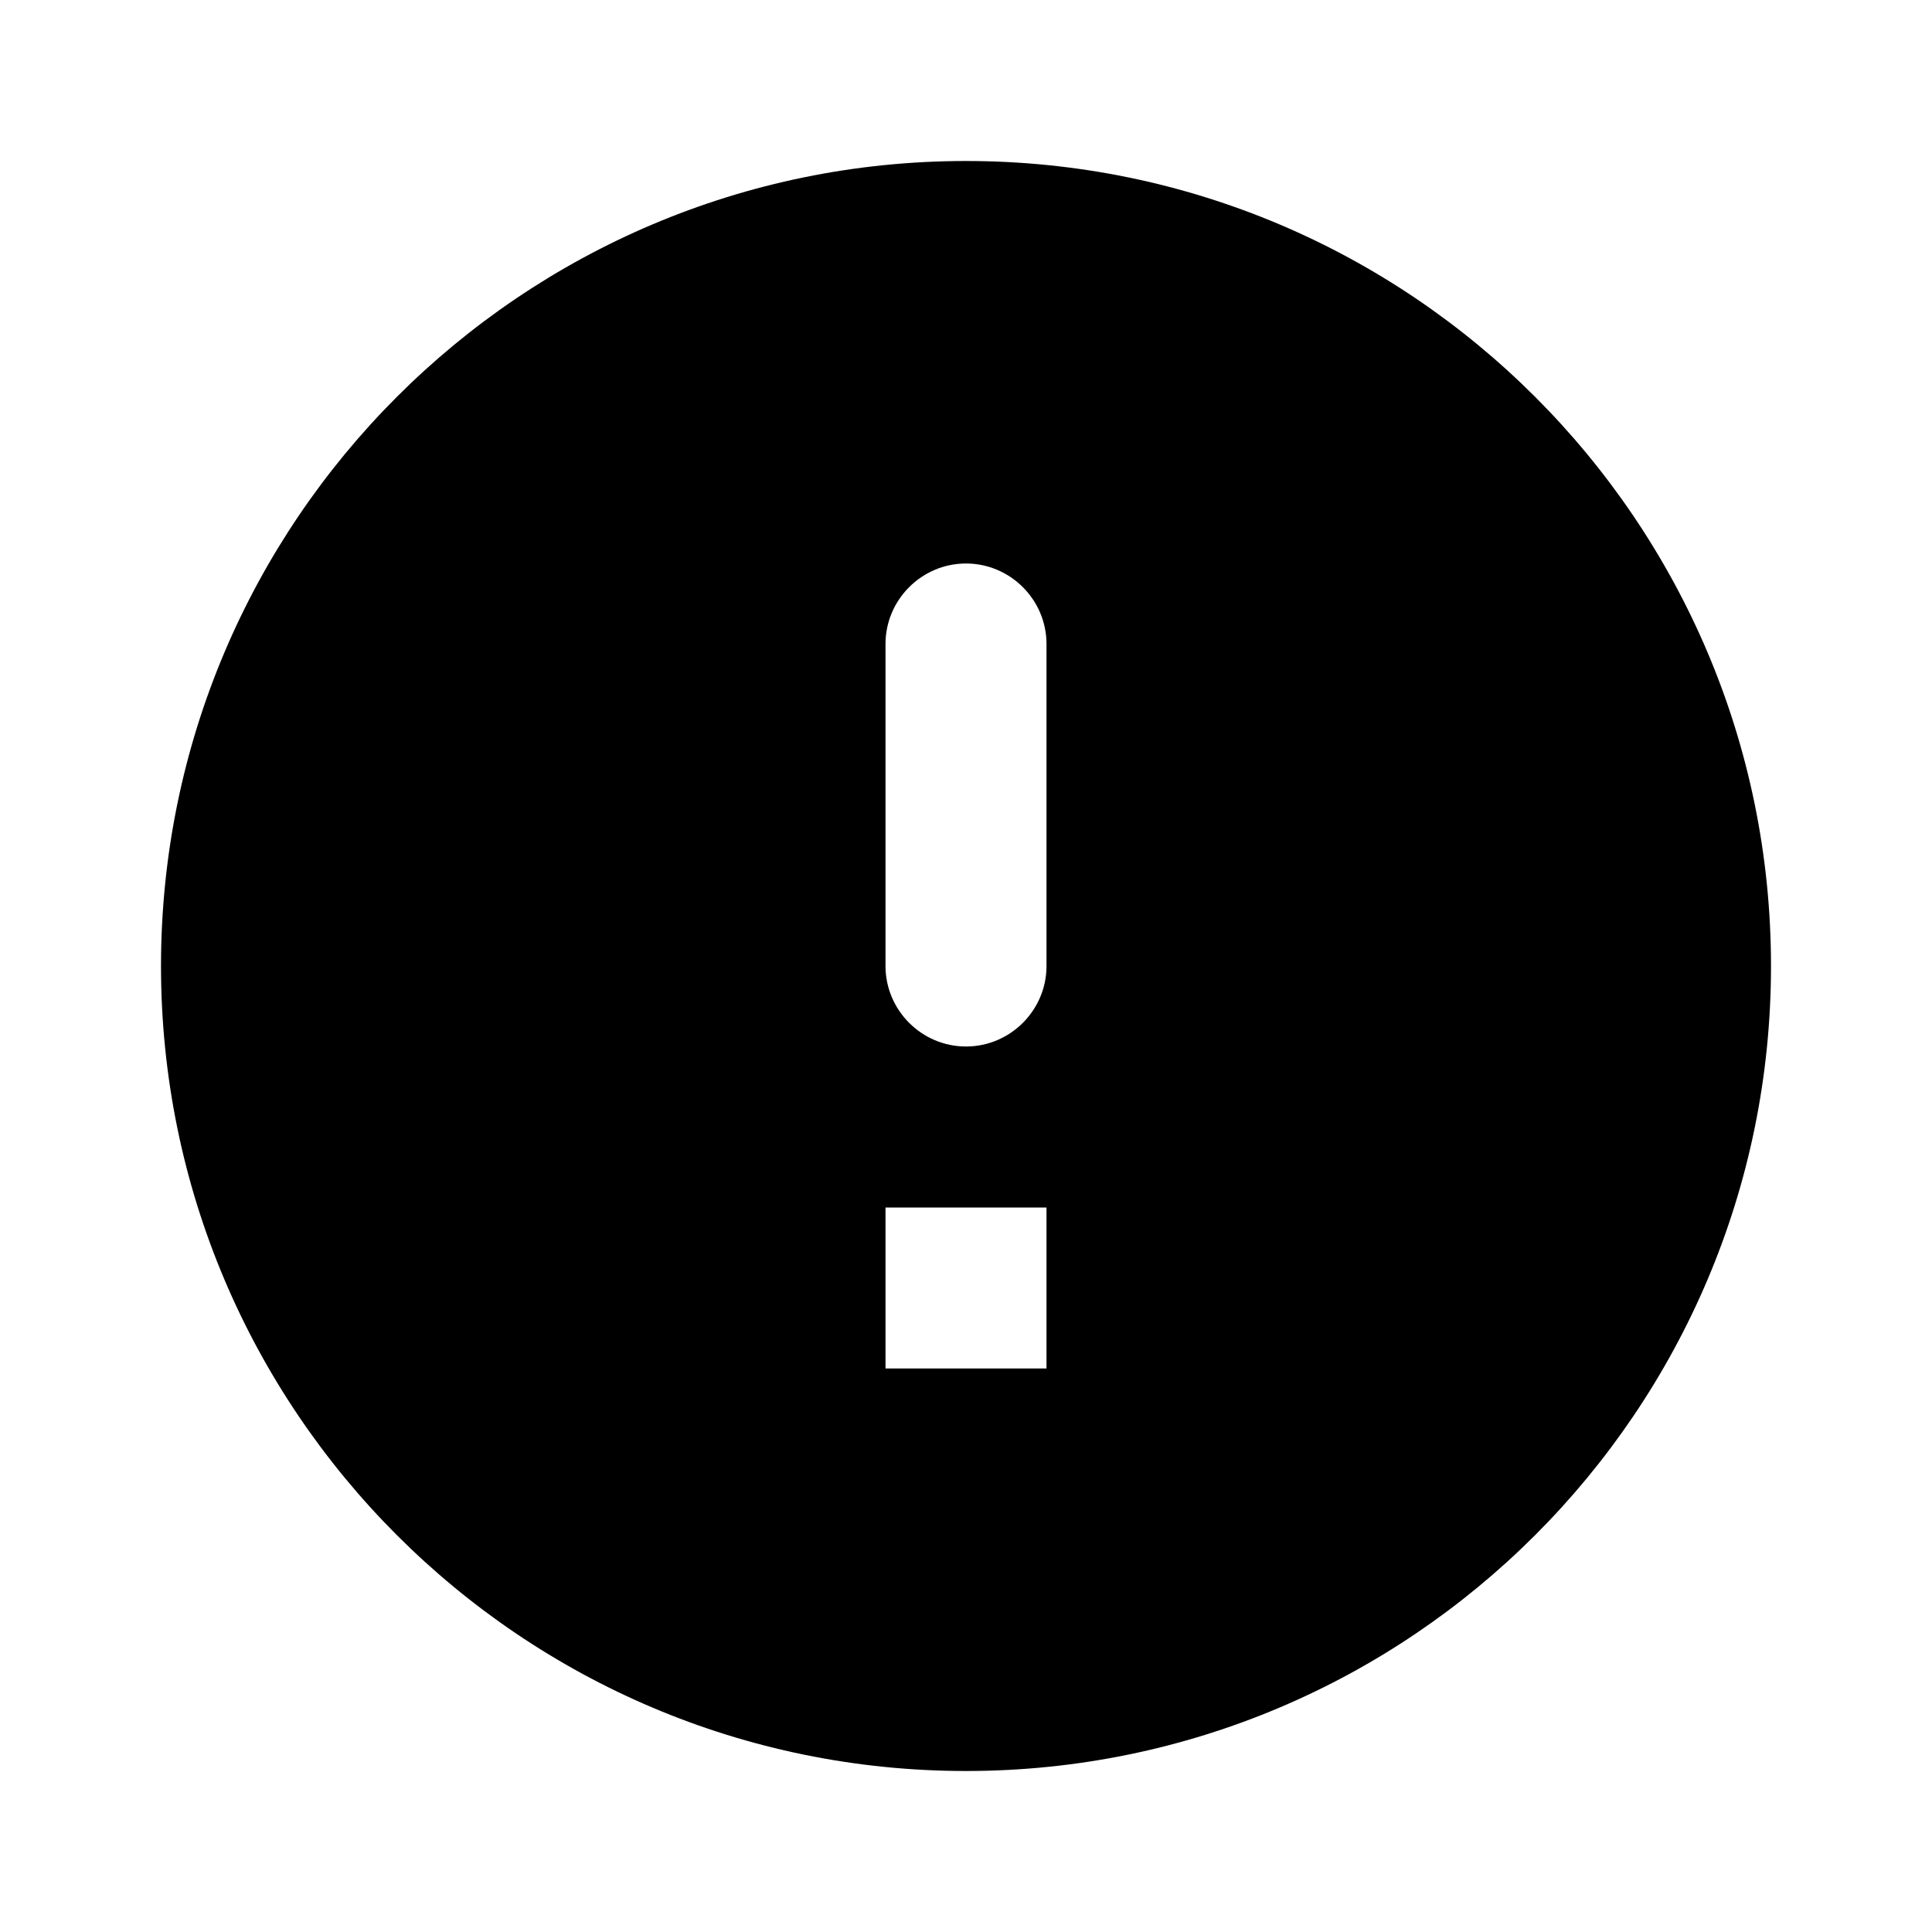
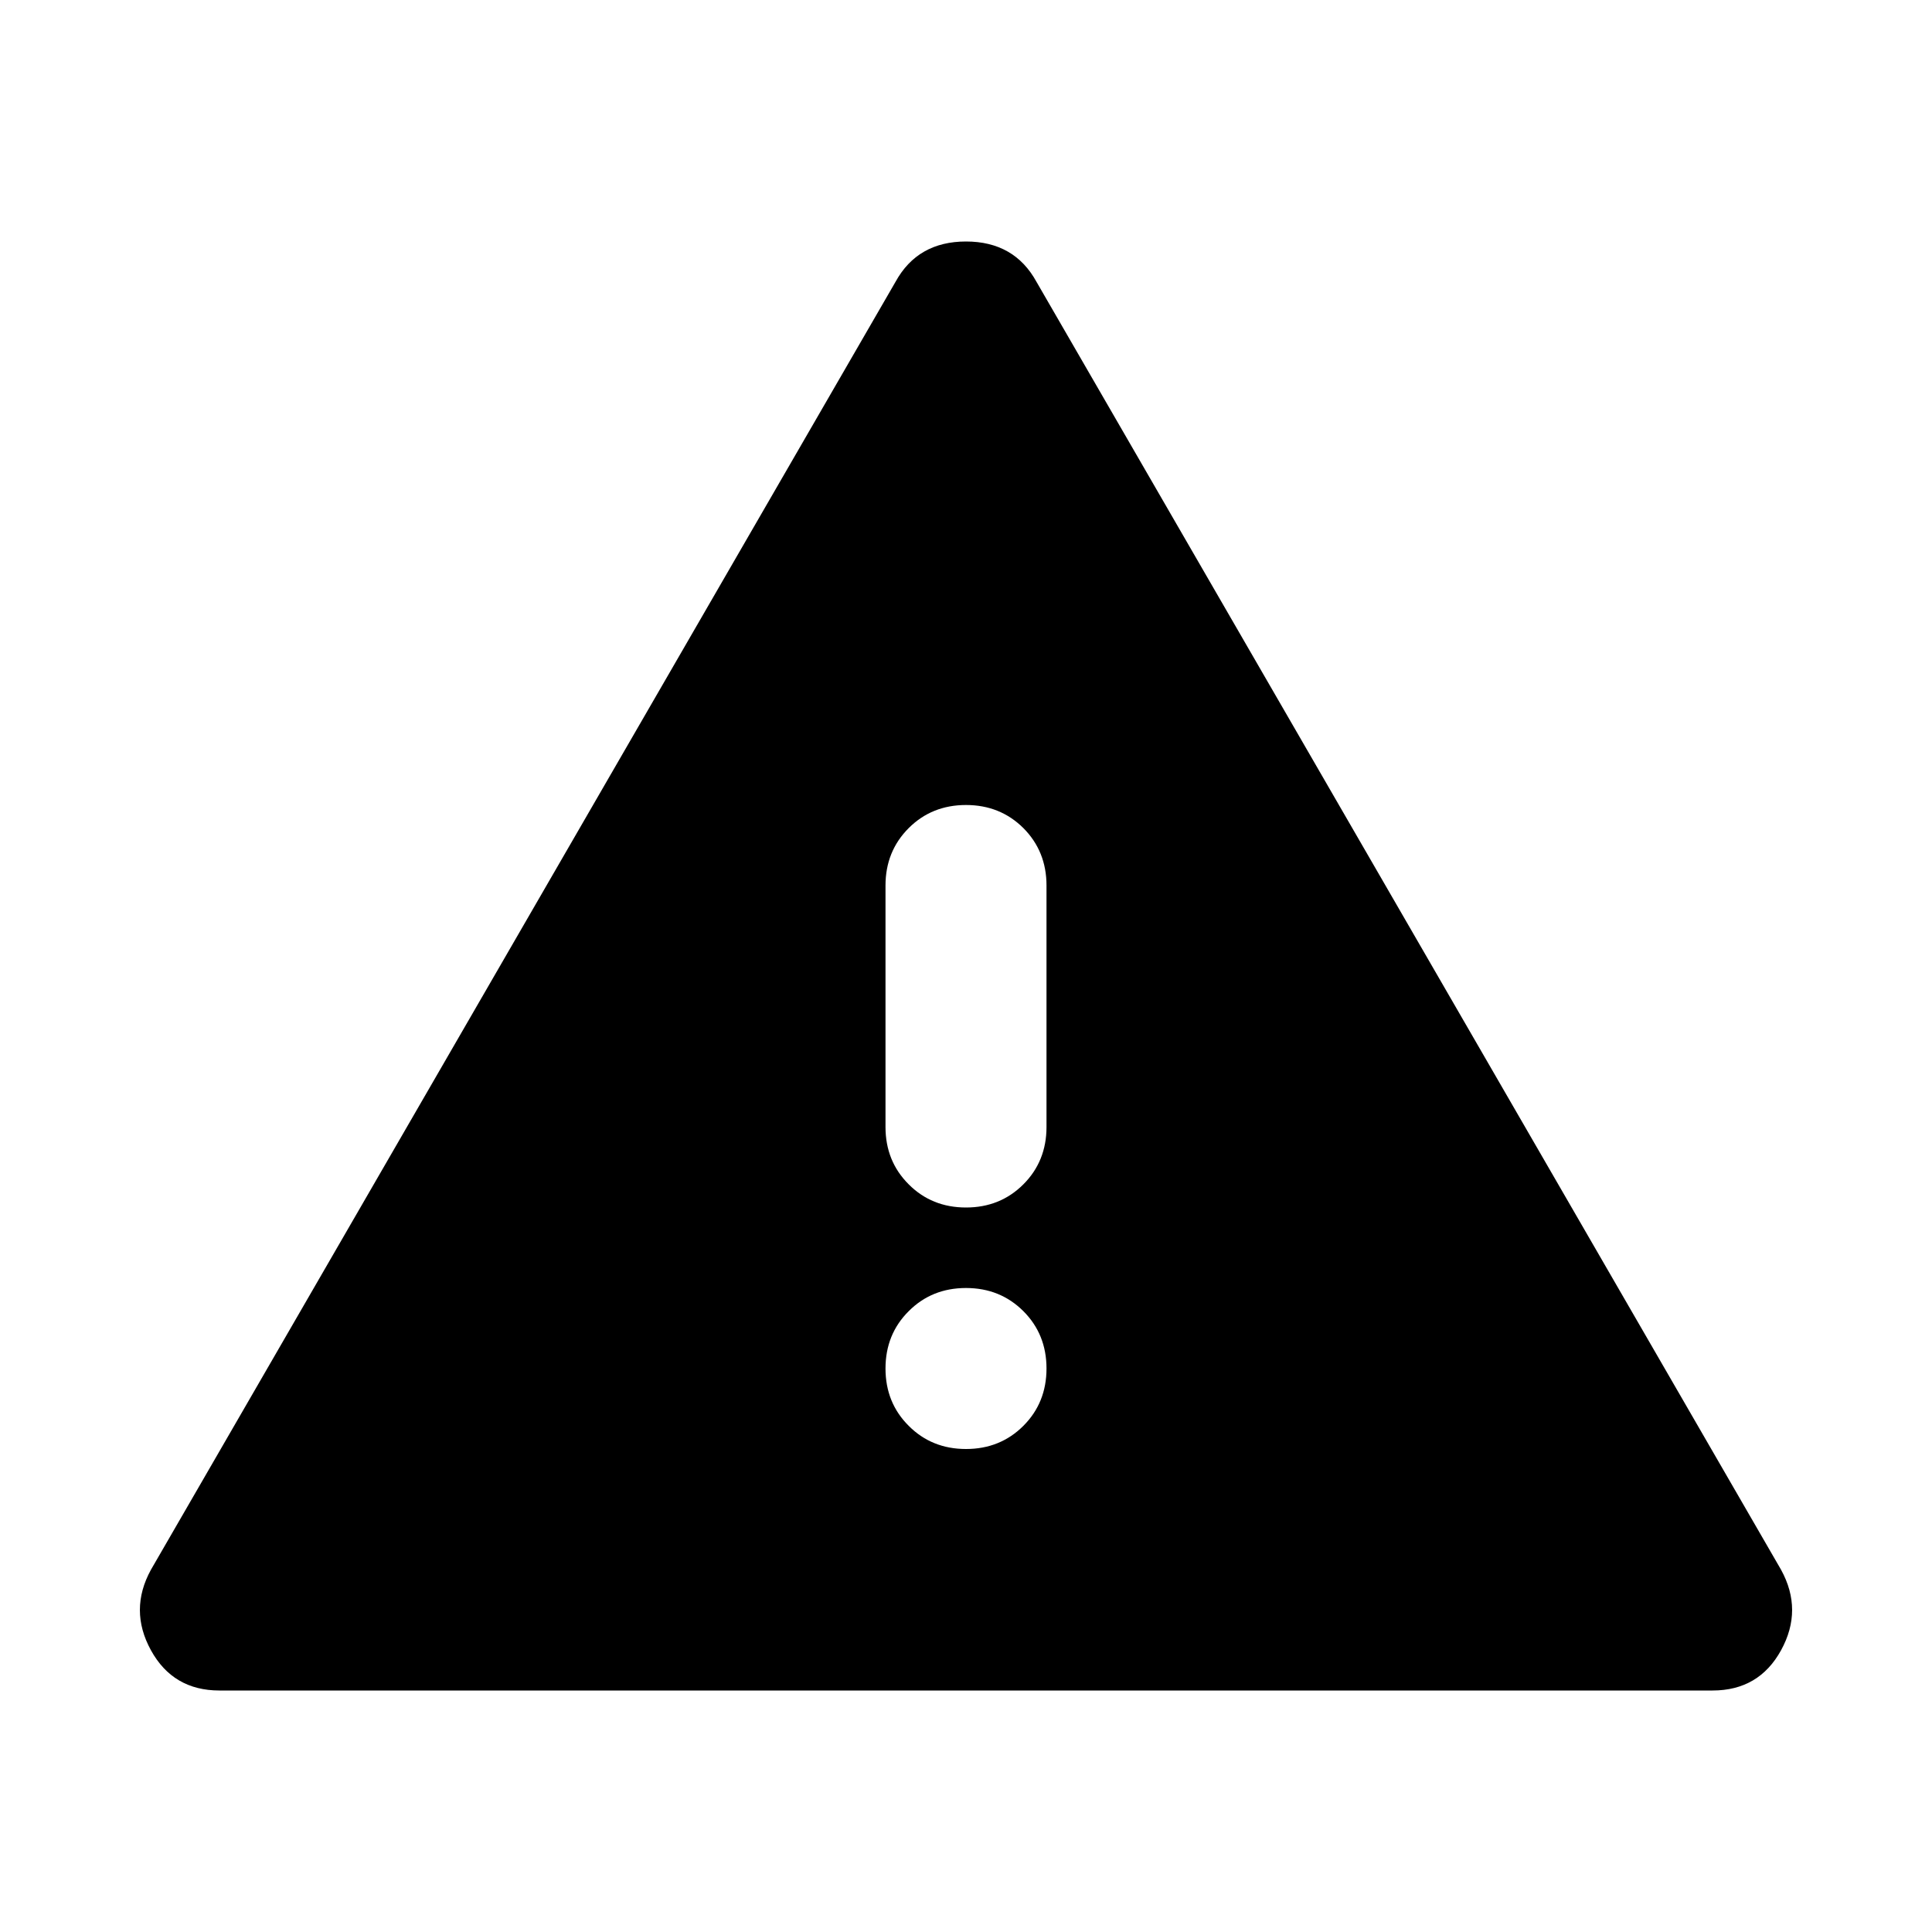
<svg xmlns="http://www.w3.org/2000/svg" width="24" height="24" viewBox="0 0 24 24" fill="none">
-   <path d="M12 2C6.48 2 2 6.48 2 12C2 17.52 6.48 22 12 22C17.52 22 22 17.52 22 12C22 6.48 17.52 2 12 2ZM12 13C11.45 13 11 12.55 11 12V8C11 7.45 11.45 7 12 7C12.55 7 13 7.45 13 8V12C13 12.55 12.55 13 12 13ZM13 17H11V15H13V17Z" fill="black" />
+   <path d="M2.725 21C2.342 21 2.058 20.833 1.875 20.5C1.692 20.167 1.692 19.833 1.875 19.5L11.125 3.5C11.308 3.167 11.6 3 12 3C12.4 3 12.692 3.167 12.875 3.5L22.125 19.5C22.308 19.833 22.308 20.167 22.125 20.5C21.942 20.833 21.658 21 21.275 21H2.725ZM12 10C11.717 10 11.479 10.096 11.288 10.287C11.096 10.479 11 10.717 11 11V14C11 14.283 11.096 14.521 11.288 14.712C11.479 14.904 11.717 15 12 15C12.283 15 12.521 14.904 12.713 14.712C12.904 14.521 13 14.283 13 14V11C13 10.717 12.904 10.479 12.713 10.287C12.521 10.096 12.283 10 12 10ZM12 18C12.283 18 12.521 17.904 12.713 17.712C12.904 17.521 13 17.283 13 17C13 16.717 12.904 16.479 12.713 16.288C12.521 16.096 12.283 16 12 16C11.717 16 11.479 16.096 11.288 16.288C11.096 16.479 11 16.717 11 17C11 17.283 11.096 17.521 11.288 17.712C11.479 17.904 11.717 18 12 18Z" fill="black" />
</svg>
